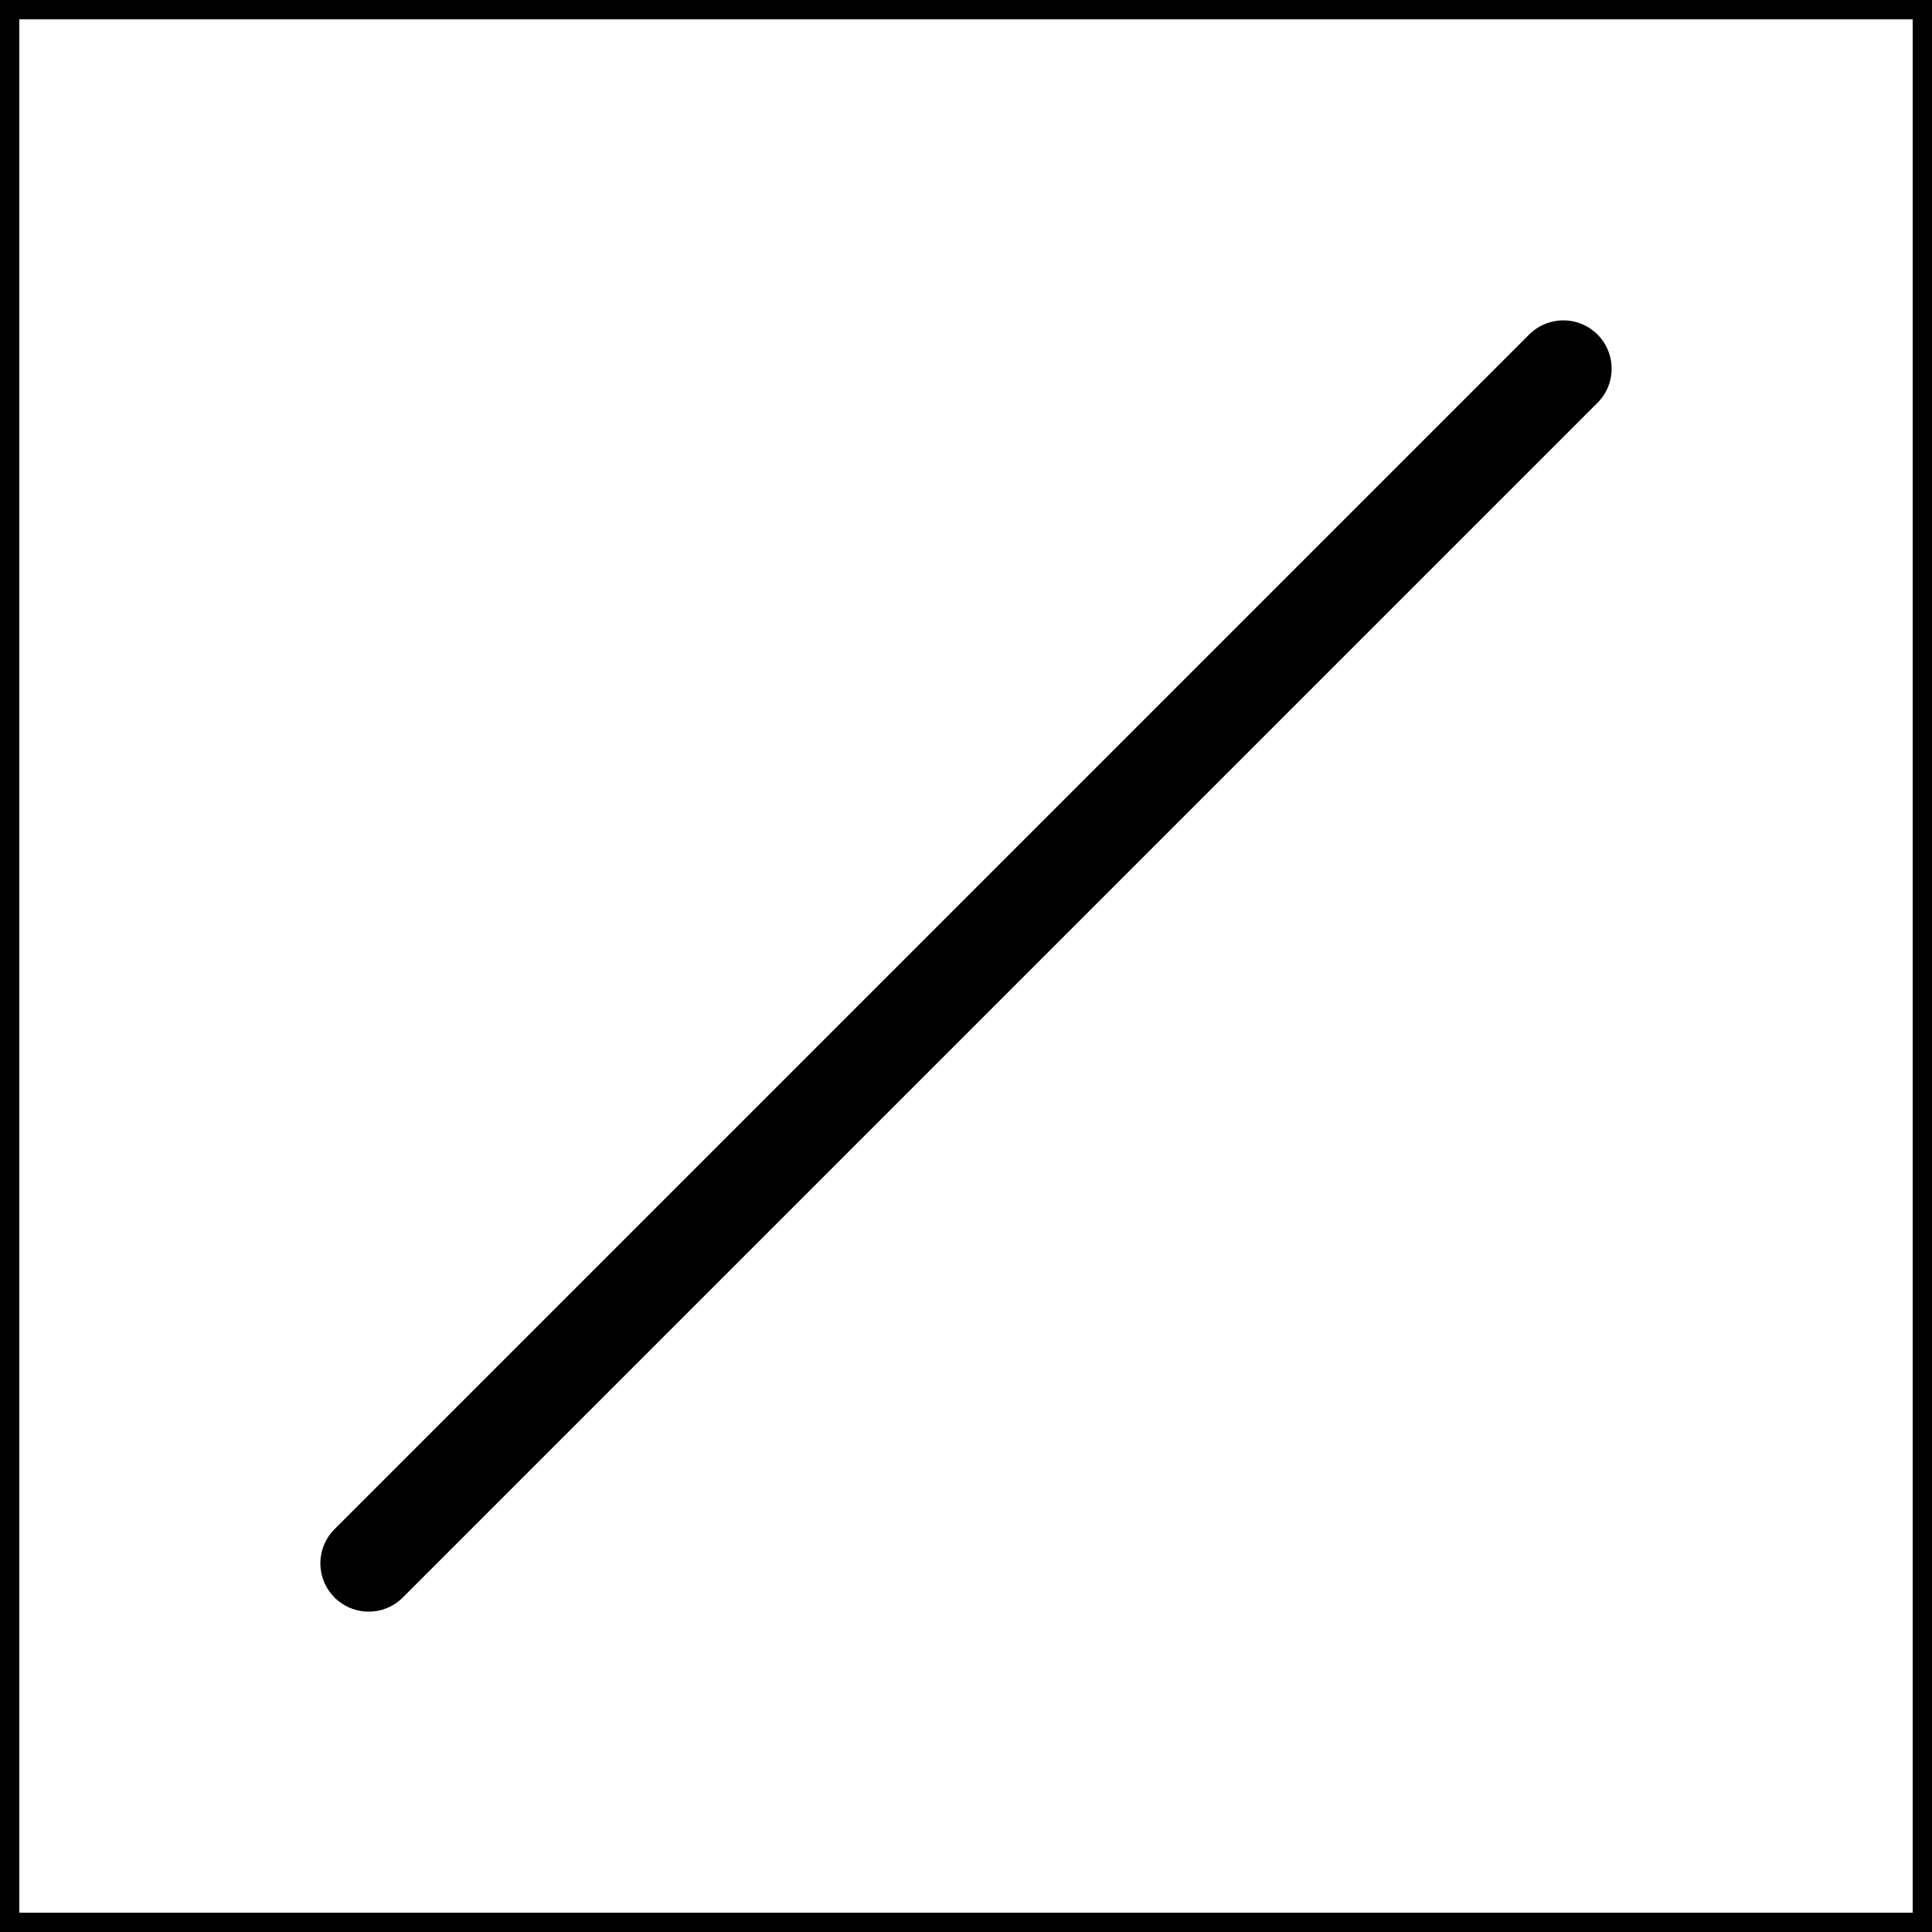
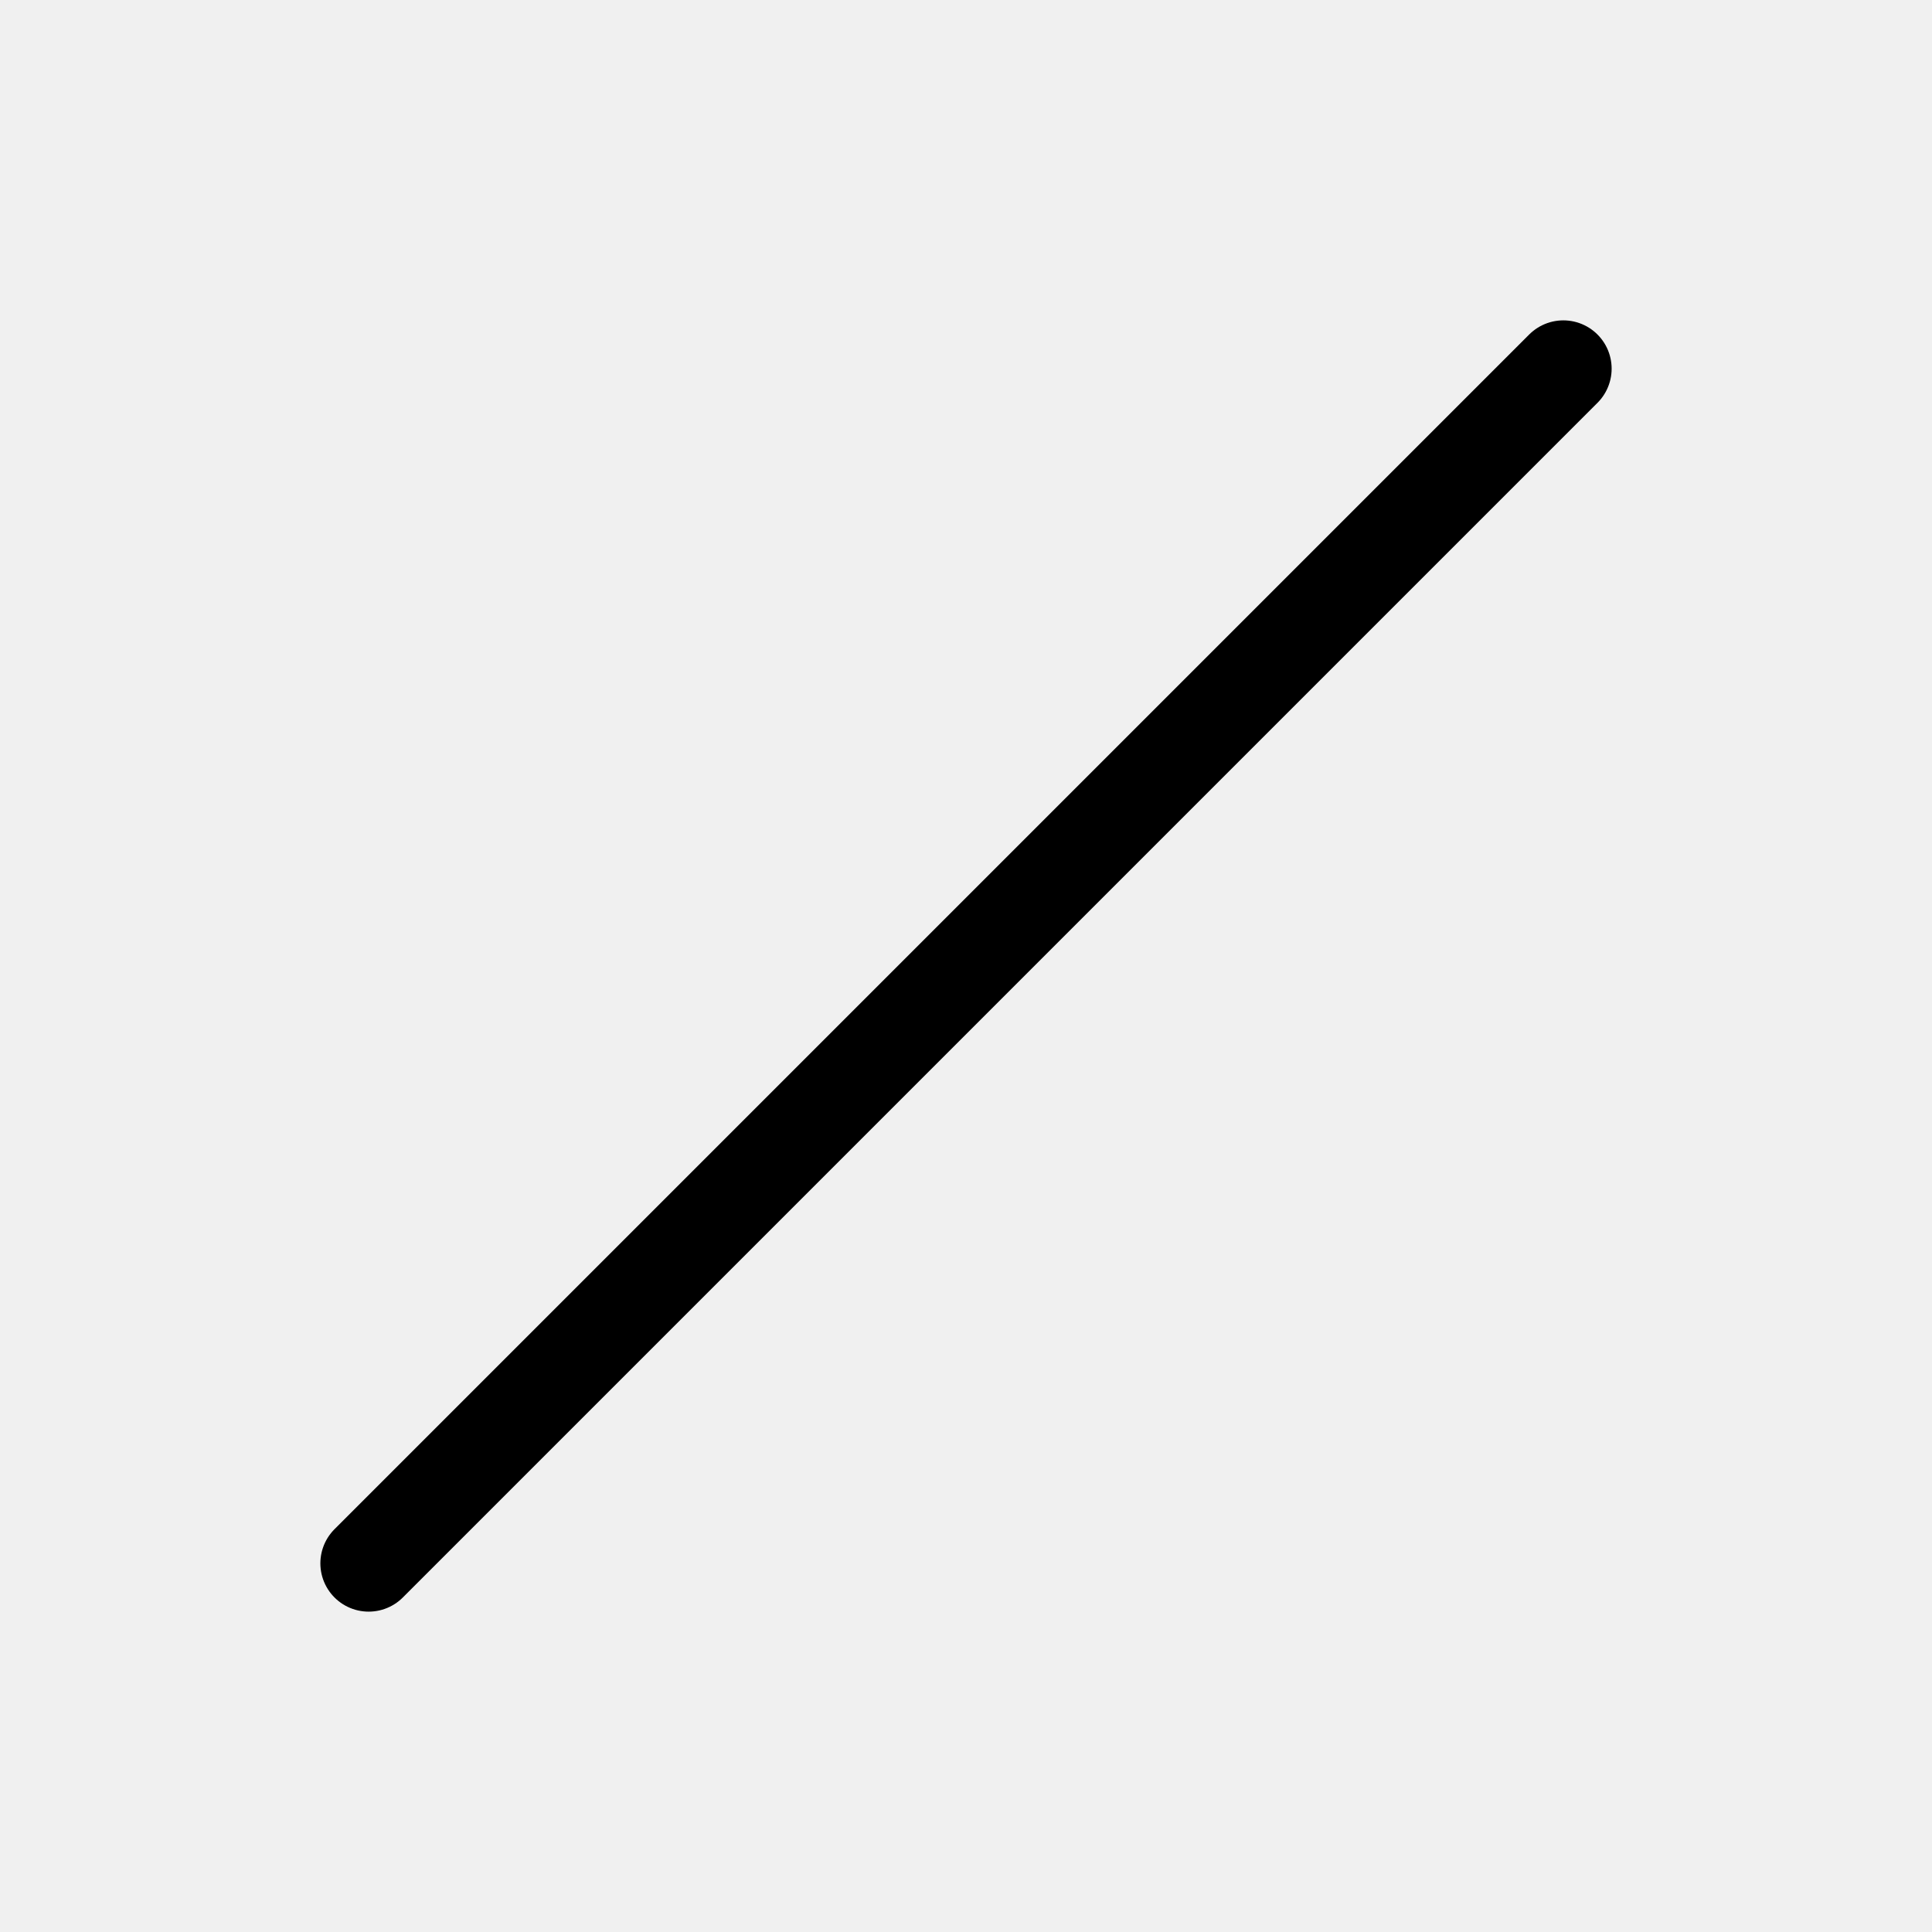
<svg xmlns="http://www.w3.org/2000/svg" width="100" height="100" viewBox="0 0 100 100" fill="none">
-   <rect x="0.5" y="0.5" width="99" height="99" fill="white" fill-opacity="0.98" />
-   <rect x="0.5" y="0.5" width="99" height="99" stroke="black" />
  <path d="M80.918 19.082L19.082 80.918" stroke="black" stroke-width="5" stroke-miterlimit="10" stroke-linecap="round" />
</svg>
